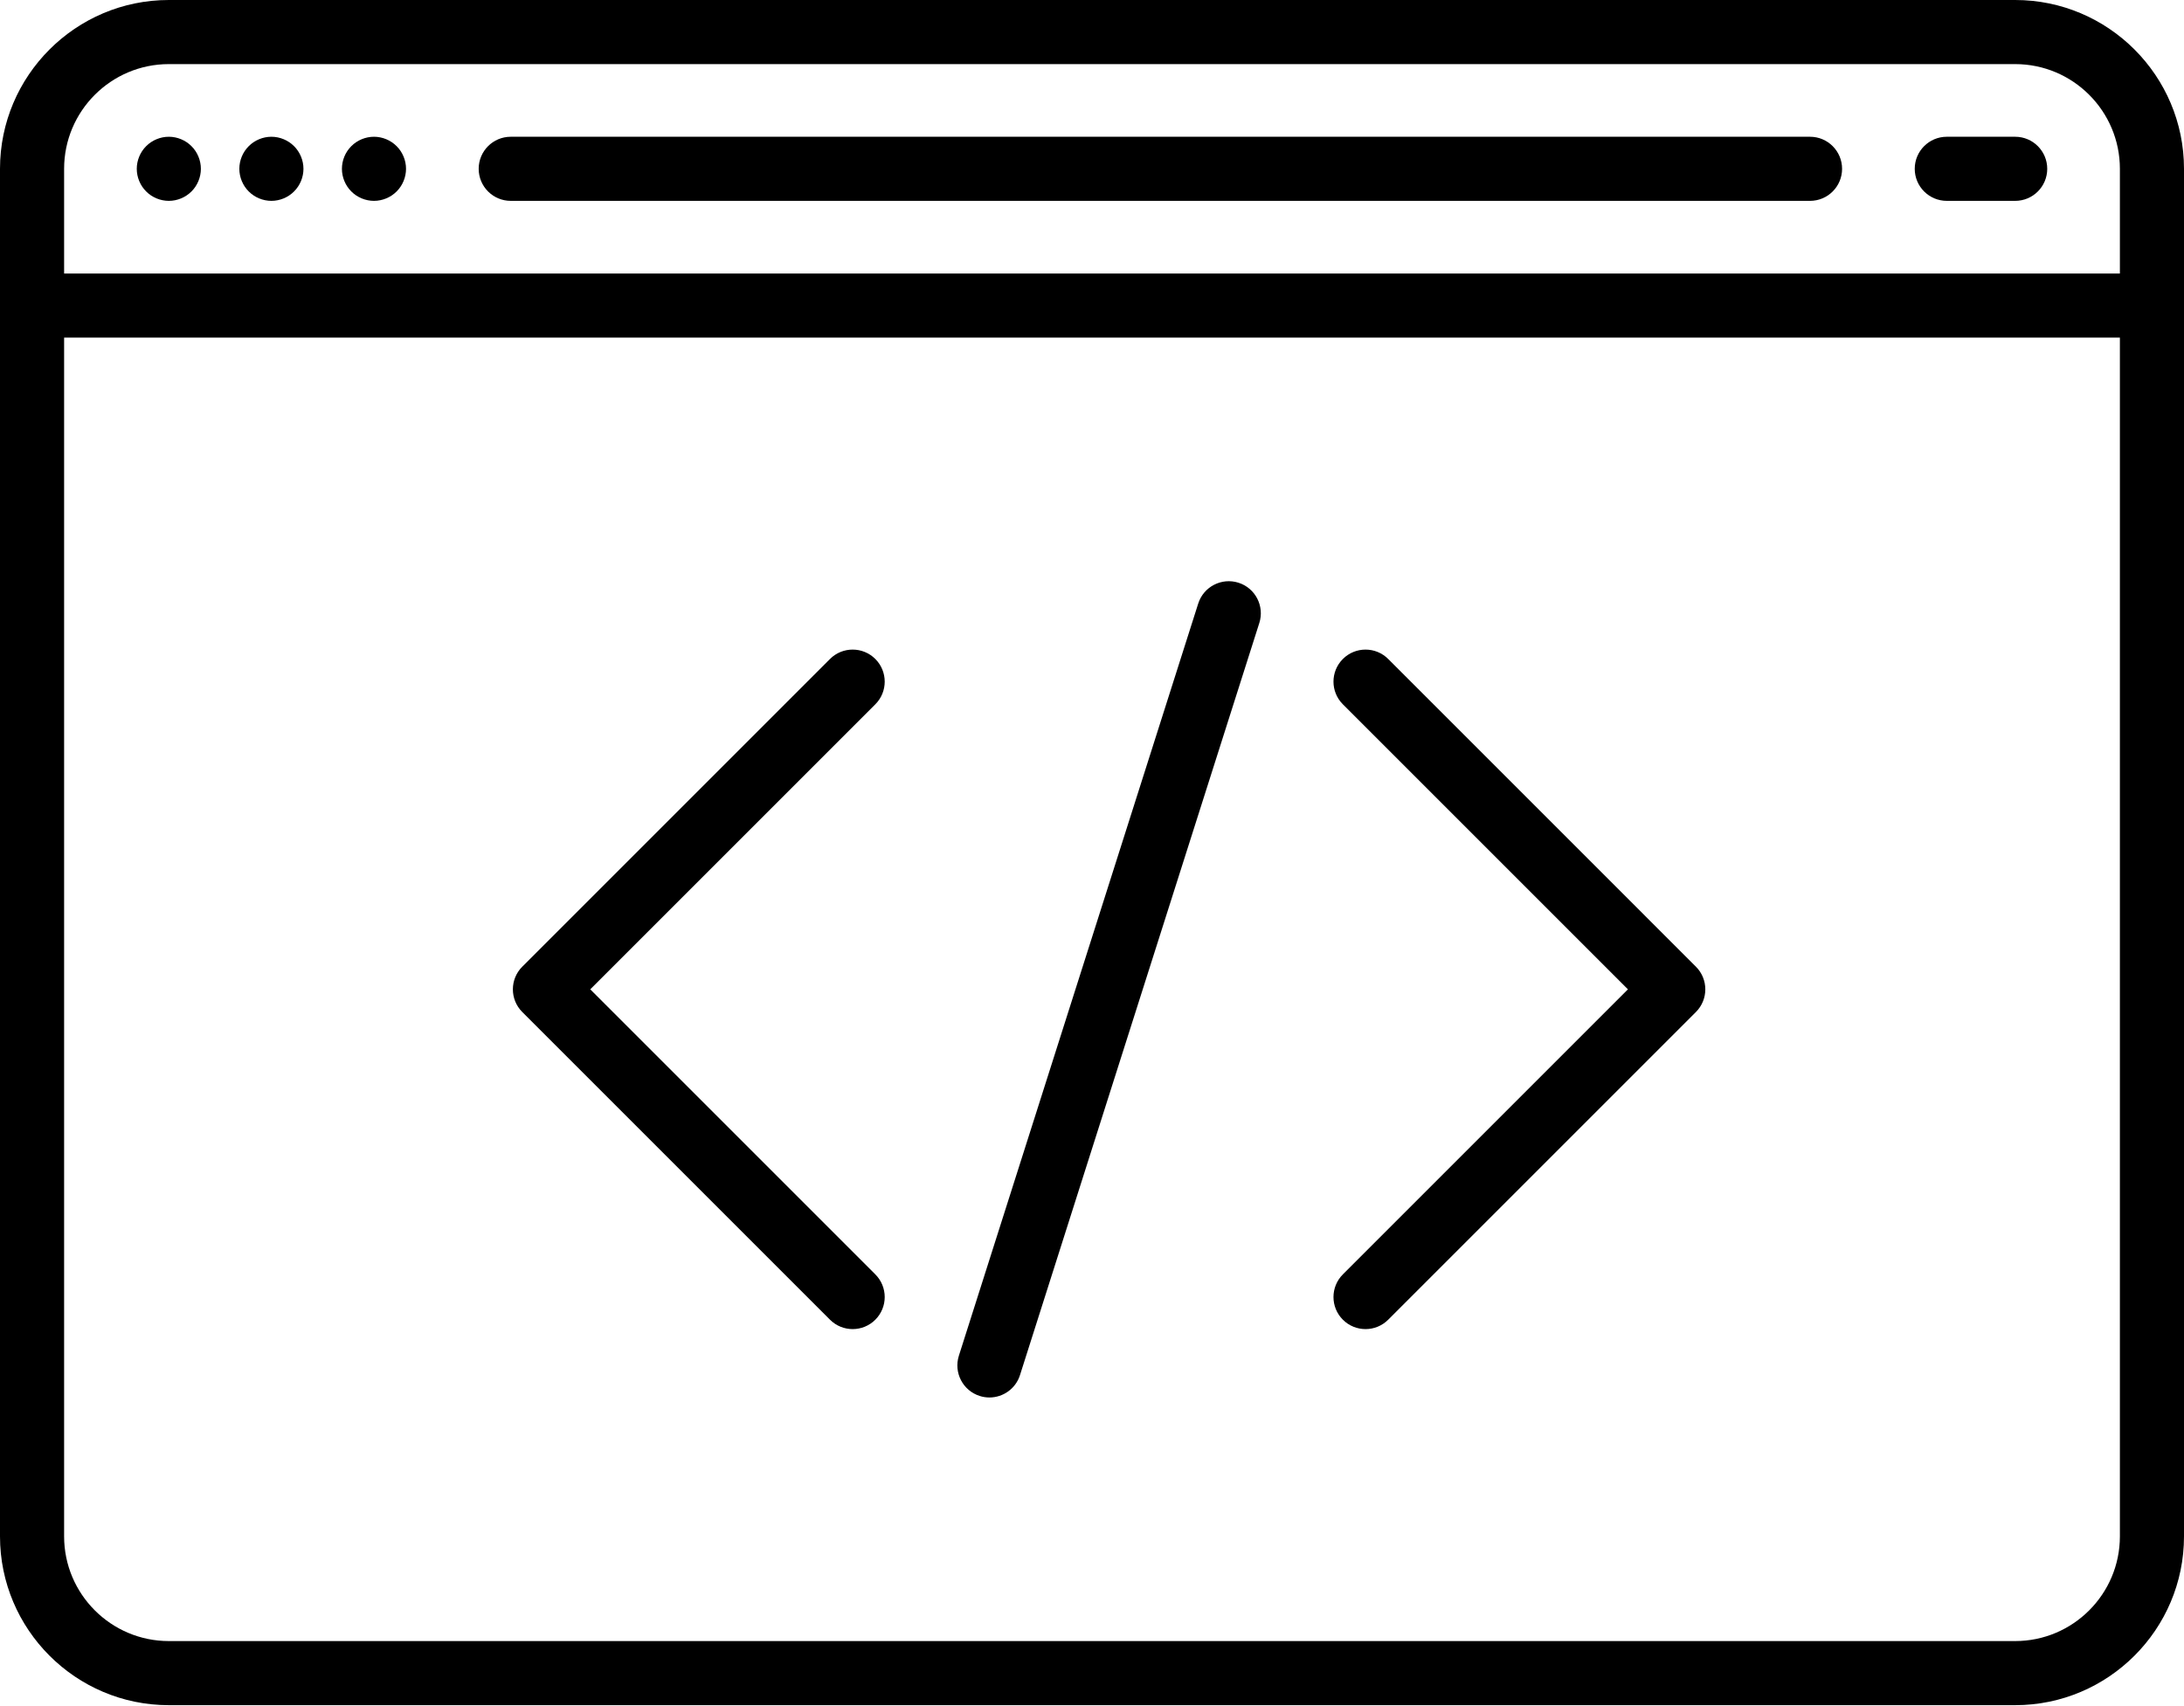
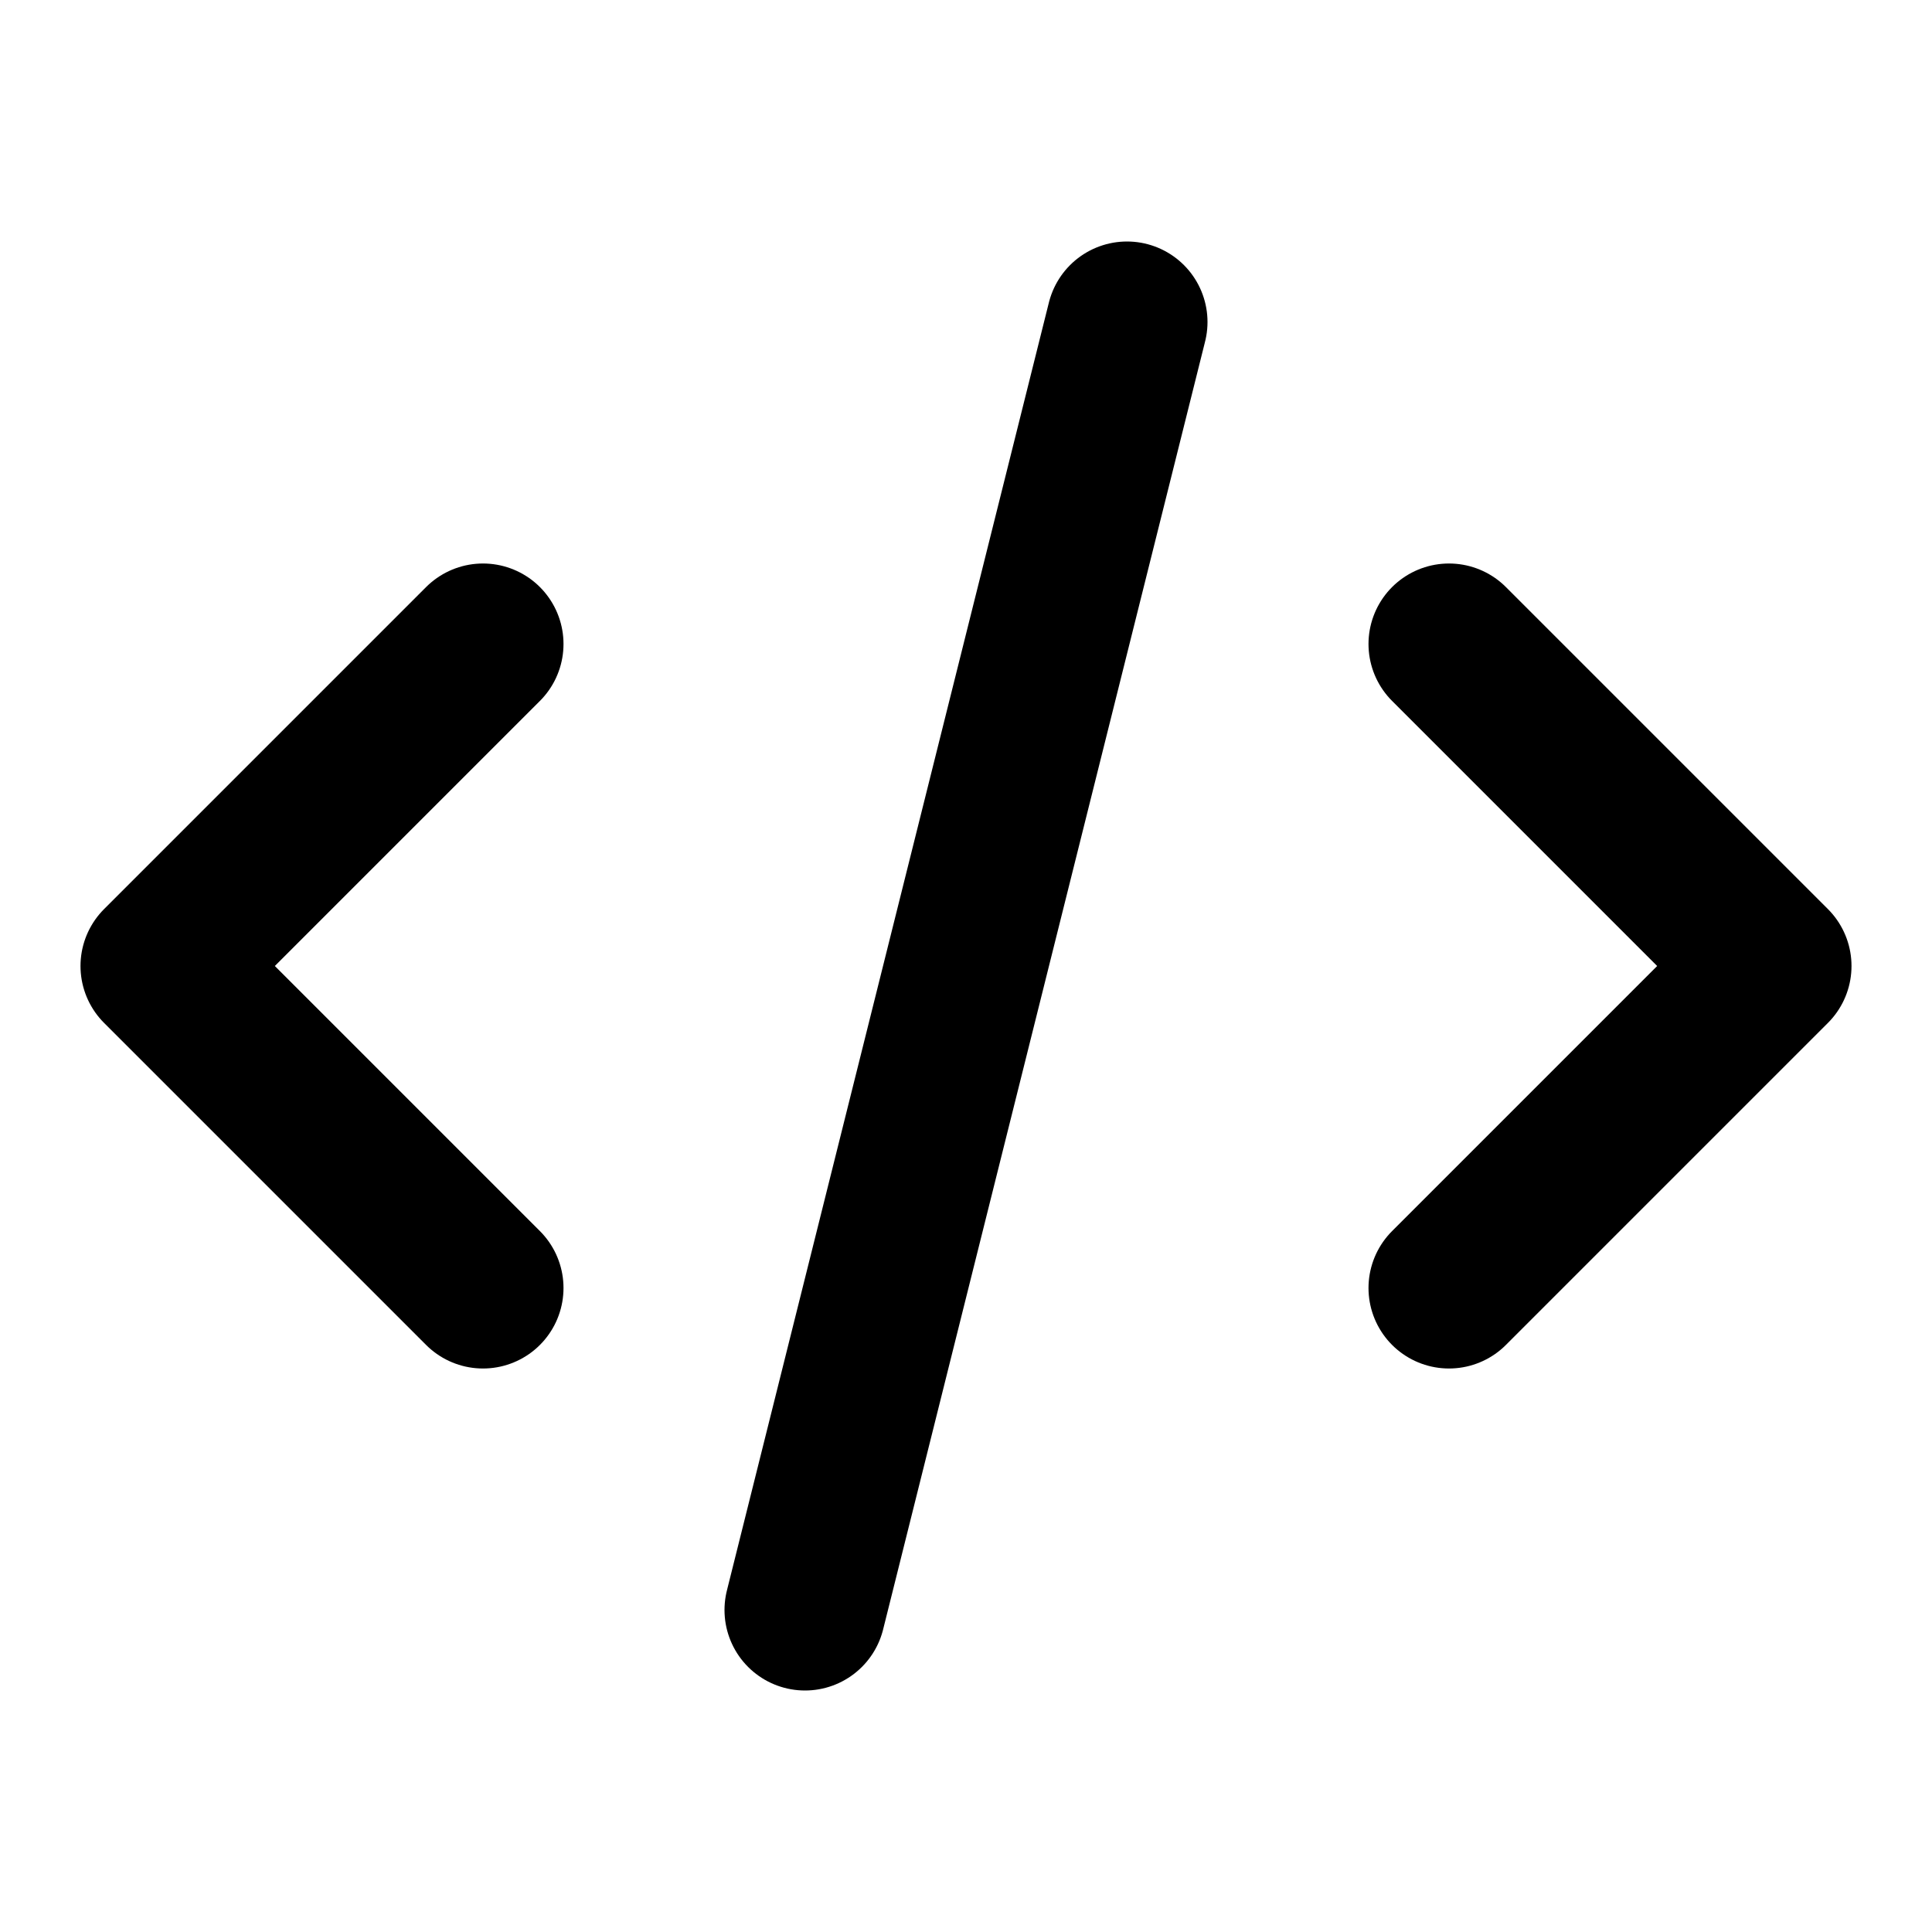
- <svg xmlns="http://www.w3.org/2000/svg" width="511" height="399" viewBox="0 0 511 399" fill="none">
-   <path d="M471.5 0H39.5C17.72 0 0 17.72 0 39.5V359.5C0 381.28 17.72 399 39.5 399H471.5C493.28 399 511 381.28 511 359.5V39.5C511 17.72 493.28 0 471.5 0ZM39.5 15H471.5C485.009 15 496 25.991 496 39.5V64H15V39.5C15 25.991 25.991 15 39.5 15ZM471.5 384H39.5C25.991 384 15 373.009 15 359.5V79H496V359.5C496 373.009 485.009 384 471.5 384Z" fill="black" />
-   <path d="M39.5 47C41.47 47 43.41 46.2 44.8 44.8C46.2 43.41 47 41.47 47 39.5C47 37.53 46.2 35.59 44.8 34.2C43.41 32.8 41.47 32 39.5 32C37.53 32 35.59 32.8 34.2 34.2C32.8 35.59 32 37.53 32 39.5C32 41.47 32.8 43.41 34.2 44.8C35.59 46.2 37.53 47 39.5 47Z" fill="black" />
-   <path d="M63.5 47C65.47 47 67.41 46.2 68.8 44.8C70.2 43.41 71 41.47 71 39.5C71 37.53 70.2 35.59 68.8 34.2C67.41 32.8 65.47 32 63.5 32C61.53 32 59.59 32.8 58.2 34.2C56.8 35.59 56 37.53 56 39.5C56 41.47 56.8 43.41 58.2 44.8C59.59 46.2 61.53 47 63.5 47Z" fill="black" />
-   <path d="M87.5 47C89.47 47 91.41 46.2 92.8 44.8C94.2 43.41 95 41.47 95 39.5C95 37.53 94.2 35.59 92.8 34.2C91.41 32.8 89.47 32 87.5 32C85.53 32 83.59 32.8 82.2 34.2C80.8 35.59 80 37.53 80 39.5C80 41.47 80.8 43.41 82.2 44.8C83.59 46.2 85.53 47 87.5 47Z" fill="black" />
-   <path d="M289.774 136.353C285.829 135.098 281.609 137.279 280.353 141.226L224.353 317.226C223.097 321.173 225.279 325.391 229.226 326.647C229.982 326.888 230.748 327.002 231.502 327.002C234.681 327.002 237.632 324.965 238.647 321.774L294.647 145.774C295.903 141.827 293.721 137.609 289.774 136.353Z" fill="black" />
-   <path d="M324.803 154.197C321.874 151.268 317.125 151.268 314.197 154.197C311.268 157.126 311.268 161.874 314.197 164.803L380.894 231.5L314.197 298.197C311.268 301.126 311.268 305.874 314.197 308.803C315.661 310.267 317.581 311 319.5 311C321.419 311 323.339 310.268 324.803 308.803L396.803 236.803C399.732 233.874 399.732 229.126 396.803 226.197L324.803 154.197Z" fill="black" />
-   <path d="M204.803 154.197C201.874 151.268 197.125 151.268 194.197 154.197L122.197 226.197C119.268 229.126 119.268 233.874 122.197 236.803L194.197 308.803C195.661 310.267 197.581 311 199.5 311C201.419 311 203.339 310.268 204.803 308.803C207.732 305.874 207.732 301.126 204.803 298.197L138.106 231.5L204.803 164.803C207.732 161.874 207.732 157.126 204.803 154.197Z" fill="black" />
-   <path d="M119.5 47H423.5C427.642 47 431 43.642 431 39.5C431 35.358 427.642 32 423.5 32H119.5C115.358 32 112 35.358 112 39.5C112 43.642 115.358 47 119.5 47Z" fill="black" />
-   <path d="M455.5 47H471.5C475.642 47 479 43.642 479 39.5C479 35.358 475.642 32 471.5 32H455.5C451.358 32 448 35.358 448 39.5C448 43.642 451.358 47 455.5 47Z" fill="black" />
+ <svg xmlns="http://www.w3.org/2000/svg" class="w-6 h-6" fill="none" stroke="currentColor" viewBox="0 0 24 24">
+   <path stroke-linecap="round" stroke-linejoin="round" stroke-width="2" d="M10 20l4-16m4 4l4 4-4 4M6 16l-4-4 4-4" />
</svg>
